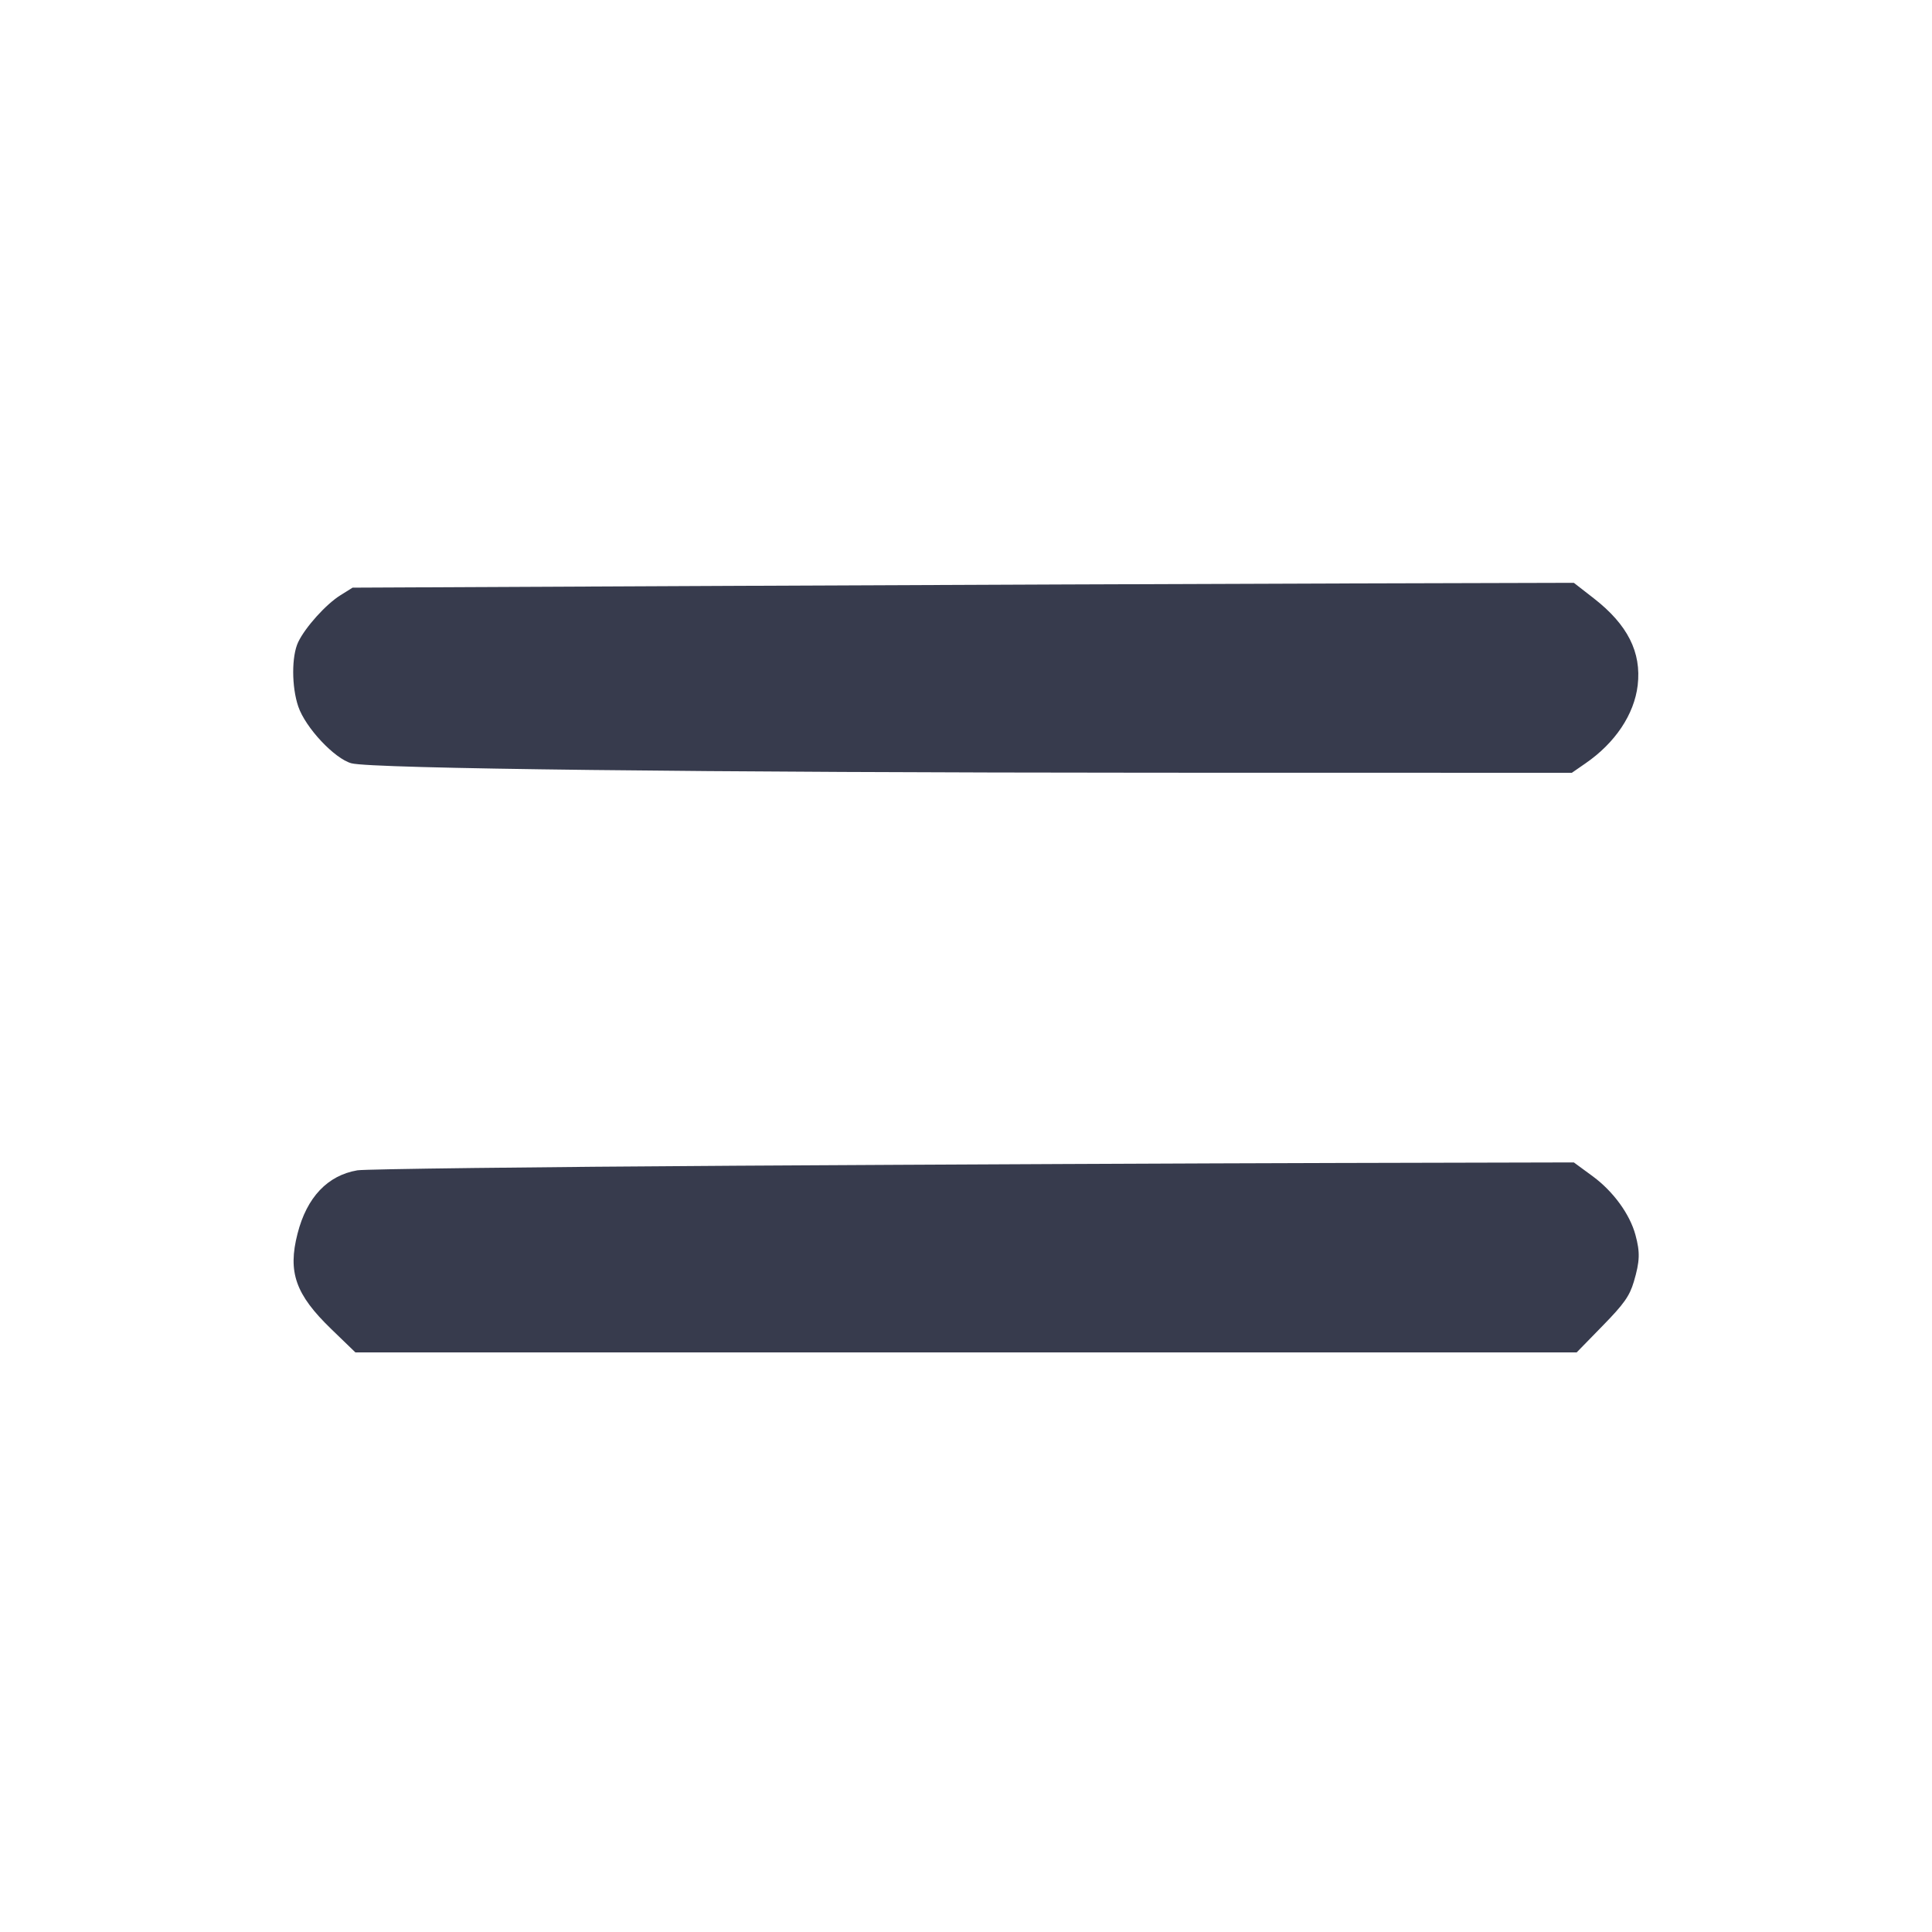
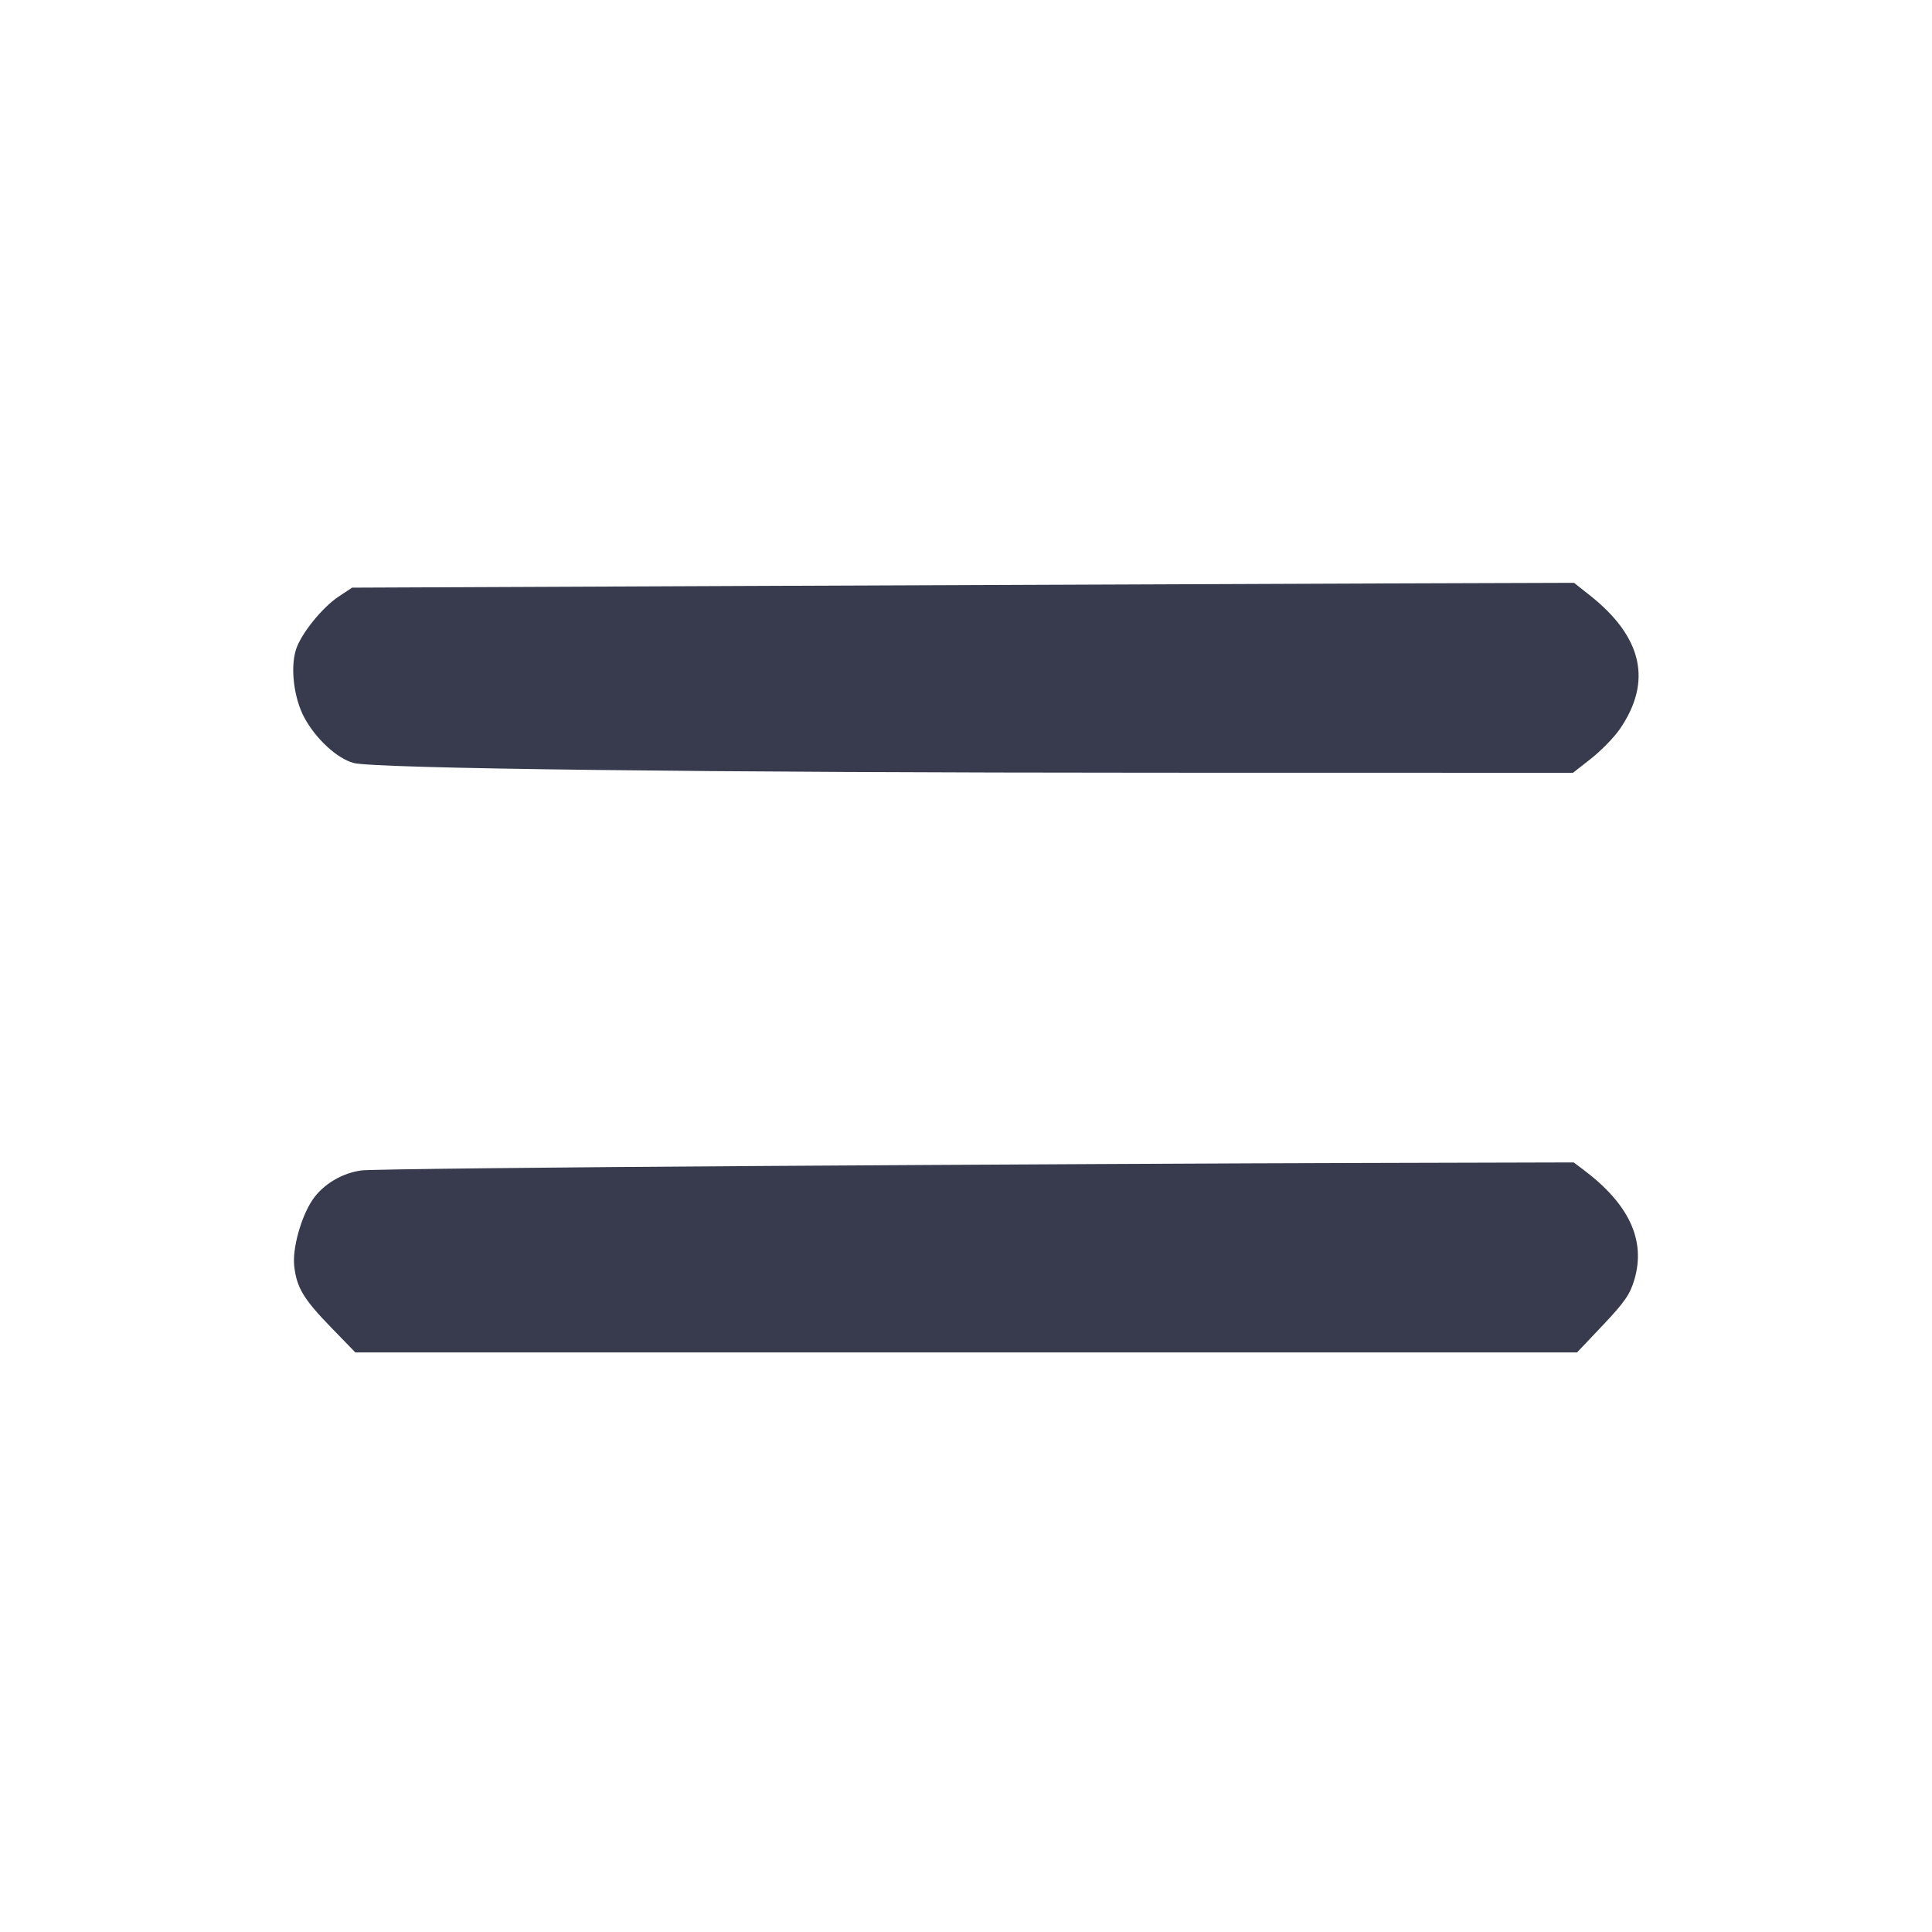
<svg xmlns="http://www.w3.org/2000/svg" width="24" height="24" viewBox="0 0 24 24" fill="none">
-   <path d="M9.060 7.278 L 4.380 7.300 4.231 7.393 C 4.051 7.504,3.792 7.792,3.704 7.977 C 3.621 8.151,3.622 8.532,3.705 8.776 C 3.794 9.039,4.156 9.425,4.366 9.482 C 4.617 9.549,8.730 9.597,14.373 9.599 L 19.526 9.600 19.695 9.483 C 20.064 9.229,20.301 8.875,20.344 8.513 C 20.392 8.102,20.219 7.760,19.799 7.433 L 19.551 7.240 16.645 7.248 C 15.047 7.253,11.634 7.266,9.060 7.278 M9.140 14.481 C 6.654 14.496,4.539 14.522,4.440 14.538 C 4.069 14.601,3.811 14.873,3.696 15.325 C 3.573 15.804,3.671 16.081,4.115 16.510 L 4.415 16.800 12.001 16.800 L 19.586 16.800 19.909 16.469 C 20.174 16.198,20.243 16.100,20.296 15.922 C 20.371 15.668,20.375 15.557,20.316 15.340 C 20.246 15.082,20.041 14.801,19.788 14.614 L 19.551 14.440 16.606 14.447 C 14.986 14.451,11.626 14.466,9.140 14.481 " fill="#373B4D" stroke="none" fill-rule="evenodd" />
+   <path d="M9.497 7.278 L 4.374 7.300 4.208 7.410 C 4.005 7.544,3.743 7.868,3.678 8.065 C 3.604 8.292,3.650 8.675,3.782 8.917 C 3.926 9.182,4.189 9.423,4.393 9.478 C 4.654 9.548,8.780 9.598,14.380 9.599 L 19.540 9.600 19.767 9.422 C 19.891 9.324,20.051 9.160,20.122 9.057 C 20.528 8.466,20.404 7.913,19.749 7.395 L 19.553 7.240 17.086 7.248 C 15.730 7.253,12.315 7.266,9.497 7.278 M9.500 14.484 C 6.860 14.500,4.607 14.525,4.494 14.539 C 4.254 14.569,4.015 14.711,3.885 14.901 C 3.741 15.111,3.630 15.510,3.655 15.728 C 3.685 15.995,3.771 16.138,4.113 16.490 L 4.414 16.800 12.003 16.800 L 19.591 16.800 19.915 16.458 C 20.183 16.175,20.250 16.077,20.304 15.892 C 20.446 15.404,20.236 14.955,19.665 14.527 L 19.549 14.440 16.925 14.447 C 15.481 14.450,12.140 14.467,9.500 14.484 " fill="#373B4D" stroke="none" fill-rule="evenodd" />
</svg>
